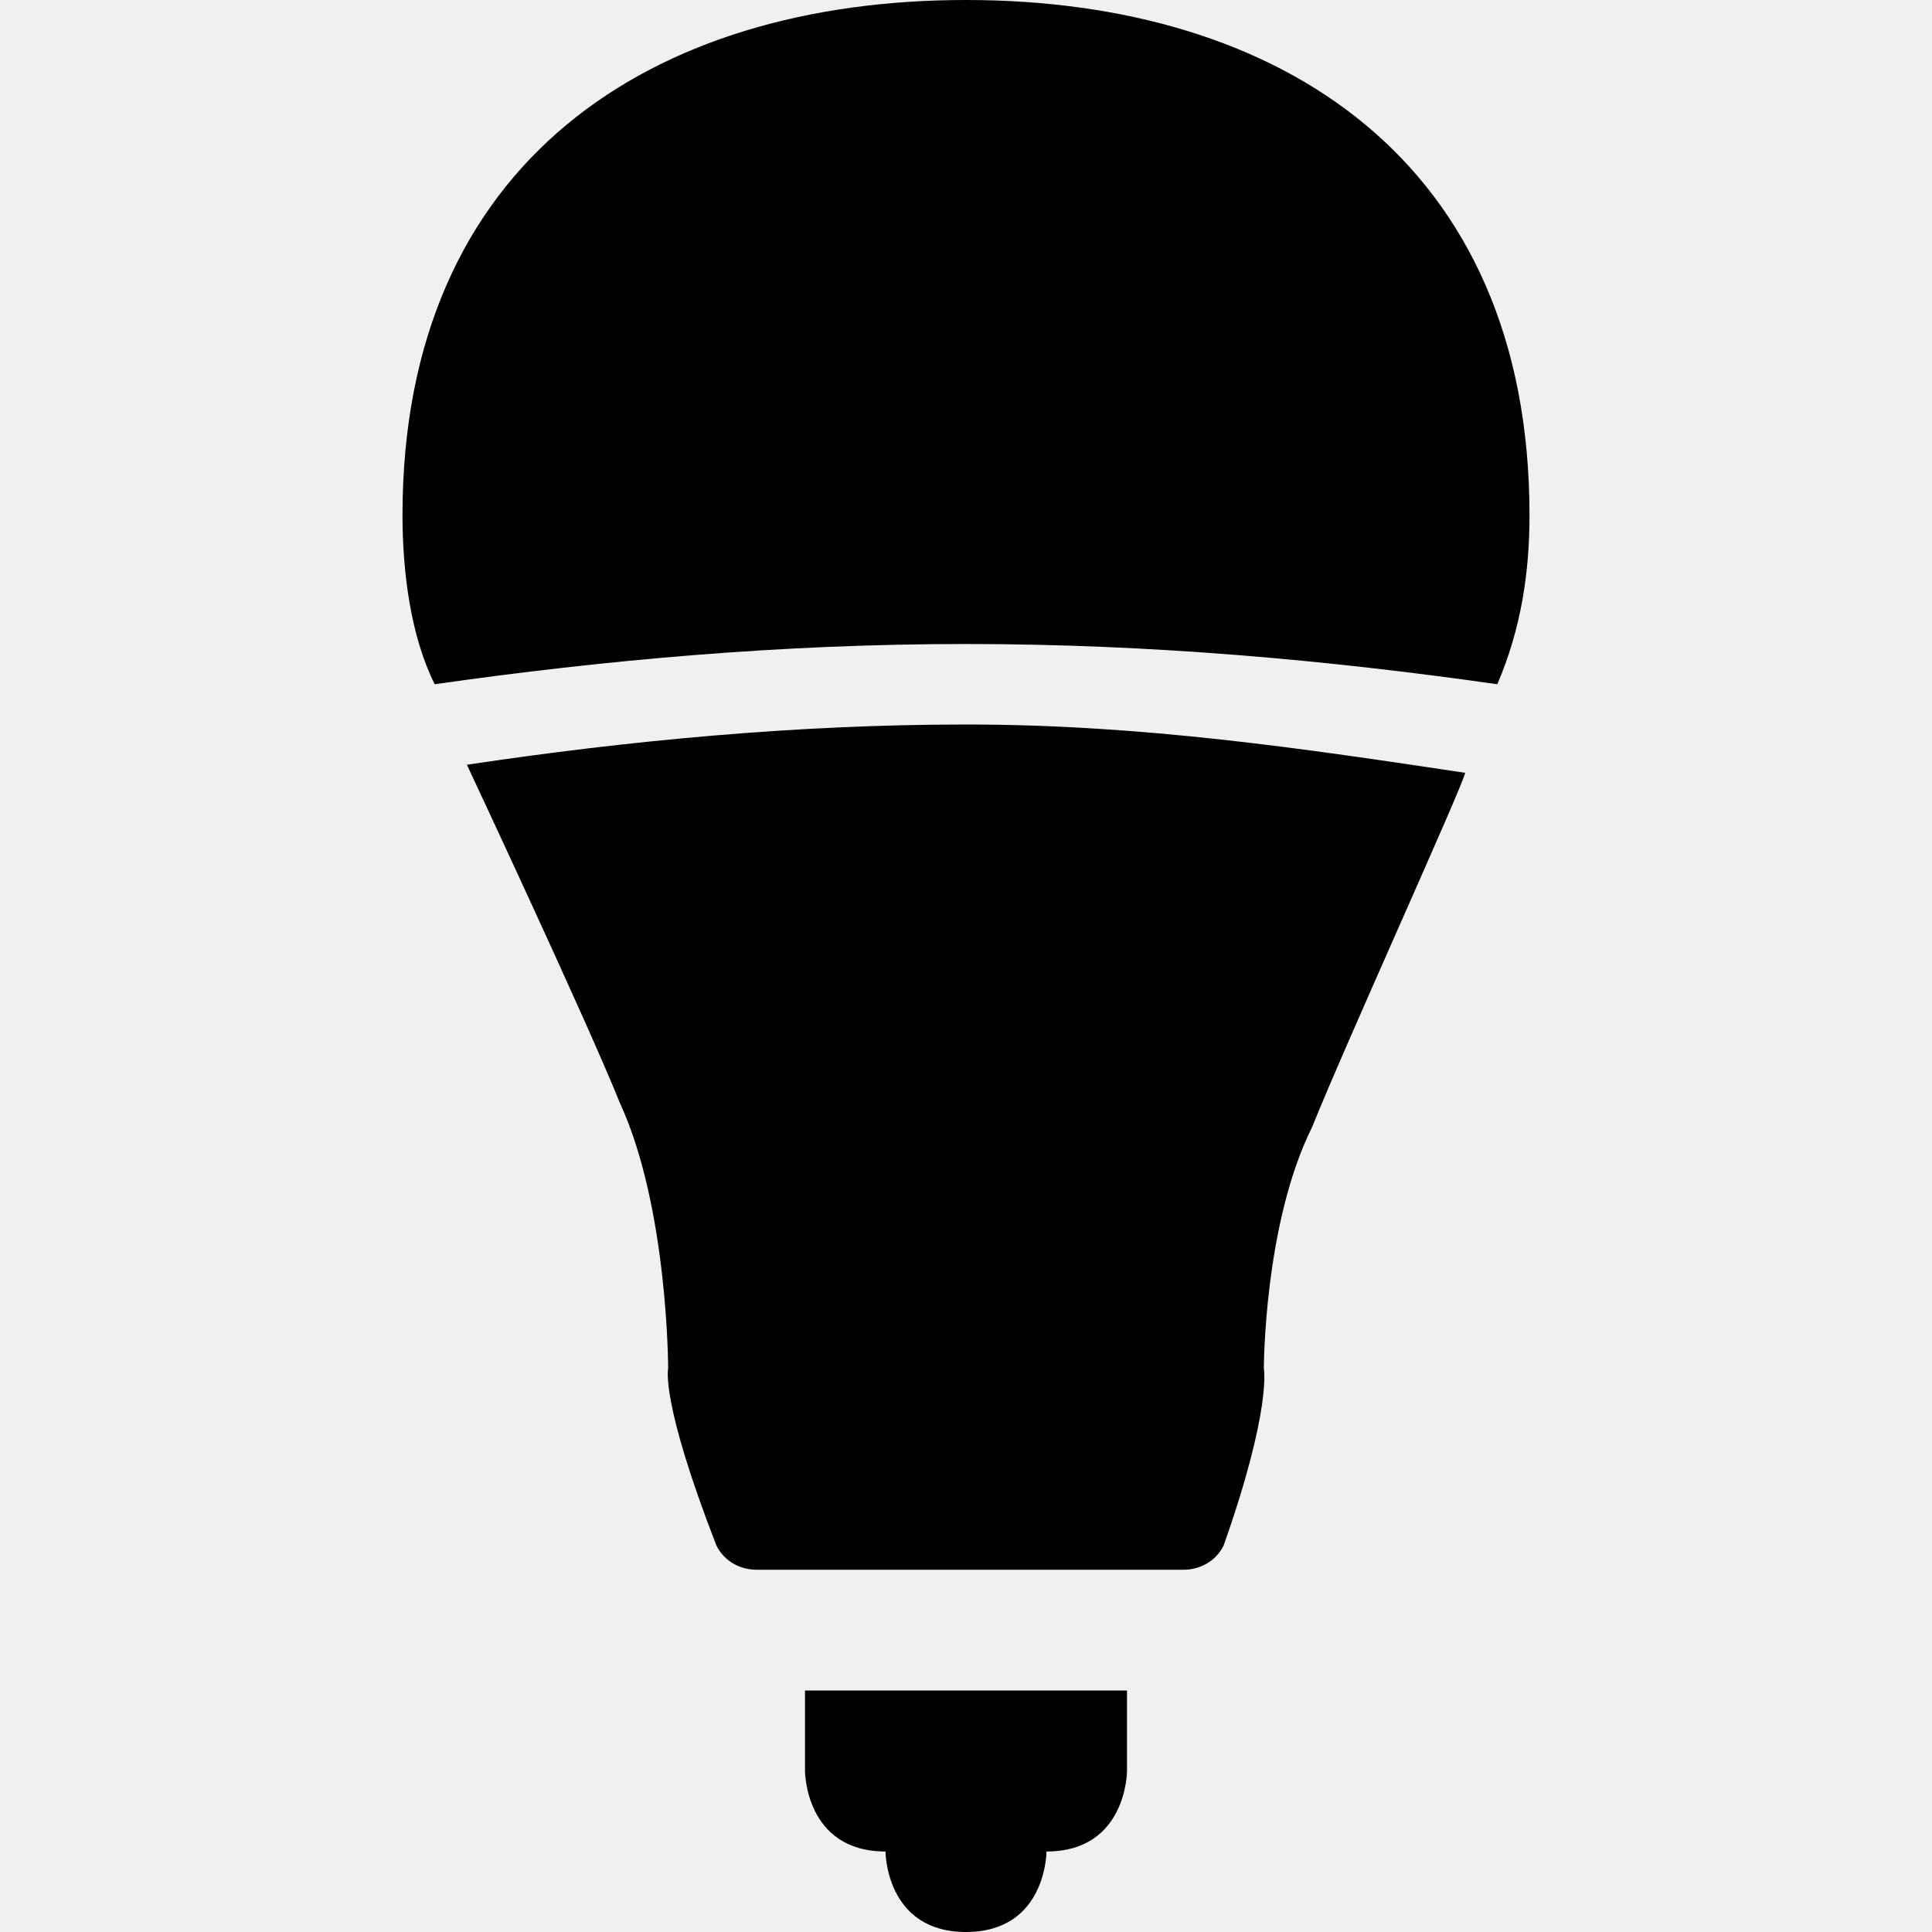
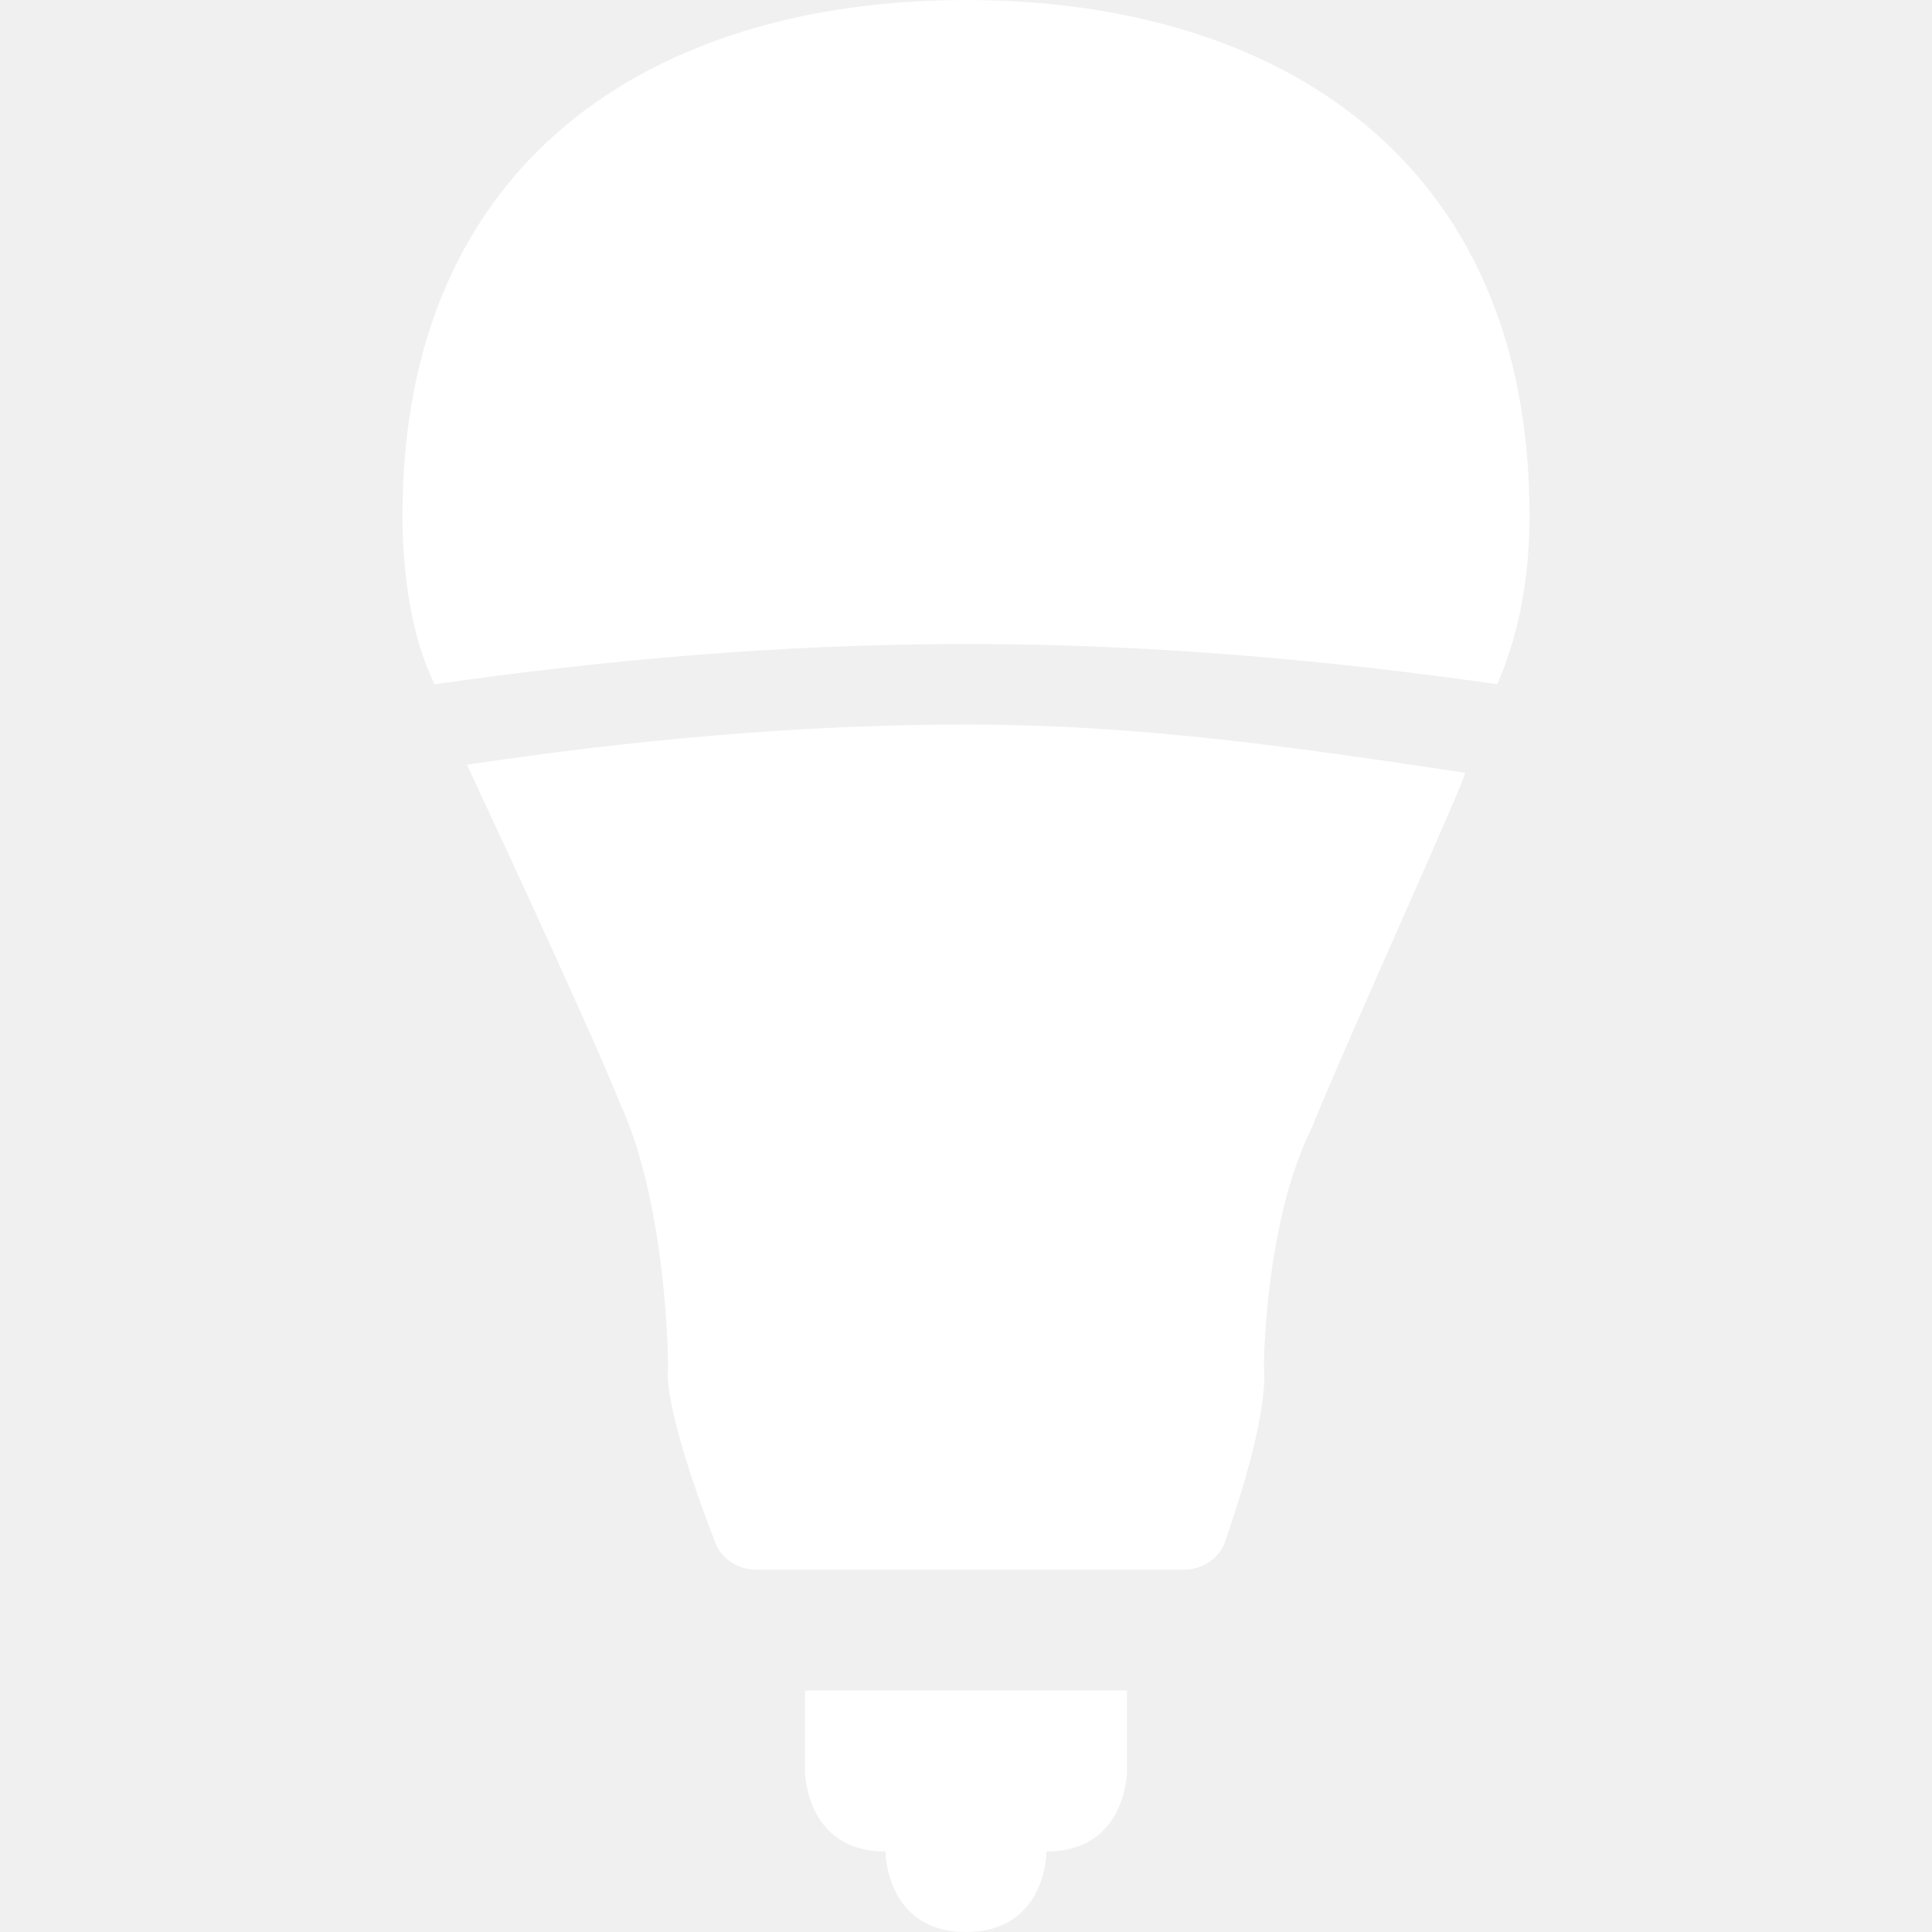
<svg xmlns="http://www.w3.org/2000/svg" version="1.2" baseProfile="tiny" id="Layer_4" x="0px" y="0px" viewBox="0 0 24 24" xml:space="preserve">
-   <path d="M12,24c-1,0-1-1-1-1c-1,0-1-1-1-1v-1h4v1c0,0,0,1-1,1C13,23,13,24,12,24" />
-   <path d="M18.6,8.5C18.9,7.8,19,7.1,19,6.4C19,2,15.9,0,12,0h0C8.1,0,5,2,5,6.4c0,0.7,0.1,1.5,0.4,2.1C7.5,8.2,9.7,8,12,8  C14.3,8,16.5,8.2,18.6,8.5z" />
-   <path d="M5.8,9.5c0,0,1.5,3.2,1.9,4.2C8.3,15,8.3,17,8.3,17s-0.1,0.4,0.6,2.2c0.1,0.2,0.3,0.3,0.5,0.3H12h0.1h2.6  c0.2,0,0.4-0.1,0.5-0.3c0.6-1.7,0.5-2.2,0.5-2.2s0-1.8,0.6-3c0.4-1,1.9-4.3,1.9-4.4c-2-0.3-4-0.6-6.2-0.6C9.9,9,7.8,9.2,5.8,9.5z" />
+   <path fill="#ffffff" d="M12,24c-1,0-1-1-1-1c-1,0-1-1-1-1v-1h4v1c0,0,0,1-1,1C13,23,13,24,12,24" />
+   <path fill="#ffffff" d="M18.6,8.5C18.9,7.8,19,7.1,19,6.4C19,2,15.9,0,12,0h0C8.1,0,5,2,5,6.4c0,0.7,0.1,1.5,0.4,2.1C7.5,8.2,9.7,8,12,8  C14.3,8,16.5,8.2,18.6,8.5z" />
+   <path fill="#ffffff" d="M5.8,9.5c0,0,1.5,3.2,1.9,4.2C8.3,15,8.3,17,8.3,17s-0.1,0.4,0.6,2.2c0.1,0.2,0.3,0.3,0.5,0.3H12h0.1h2.6  c0.2,0,0.4-0.1,0.5-0.3c0.6-1.7,0.5-2.2,0.5-2.2s0-1.8,0.6-3c0.4-1,1.9-4.3,1.9-4.4c-2-0.3-4-0.6-6.2-0.6C9.9,9,7.8,9.2,5.8,9.5z" />
</svg>
